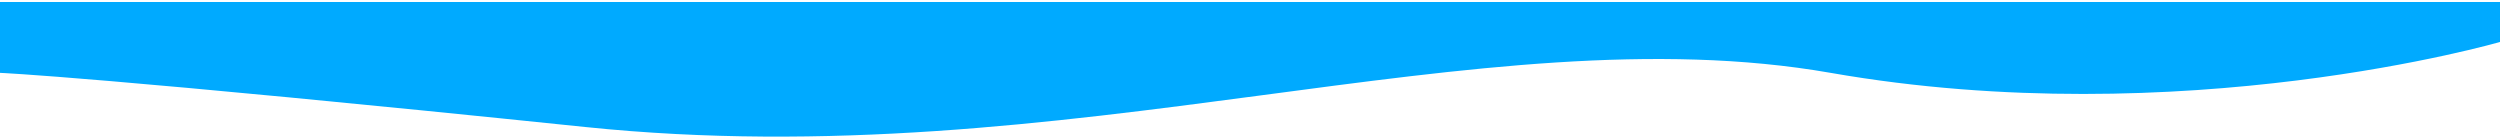
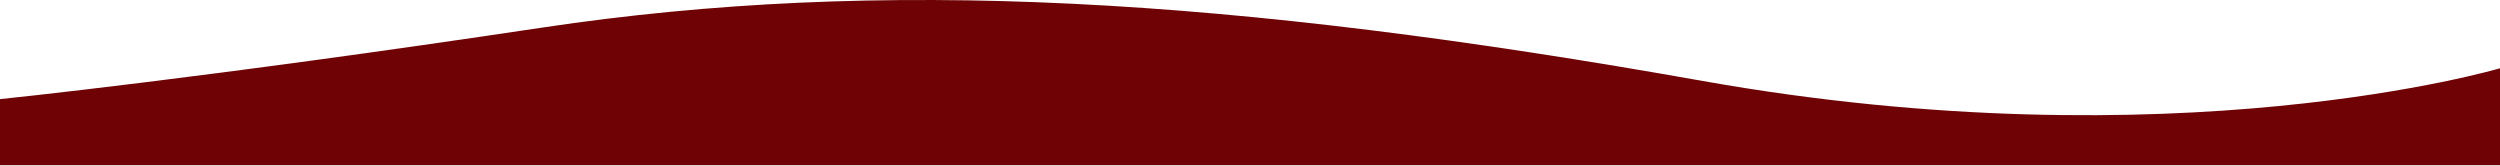
- <svg xmlns="http://www.w3.org/2000/svg" width="3409" height="189" viewBox="0 0 3509 189" fill="none">
-   <path d="M821.72 175.523C140.797 105.11 0 99.497 0 99.497V0H1798.8H3509V56.127C3509 56.127 3062.33 185.728 2569.54 99.497C2076.75 13.266 1502.64 245.937 821.72 175.523Z" fill="#00AAFF" />
+ <svg xmlns="http://www.w3.org/2000/svg" width="3435" height="227">
+   <g>
+     <rect x="-1" y="-1" width="3437" height="229" id="canvas_background" fill="none" />
+   </g>
+   <g>
+     <path d="m1095.49,115.749c-648.738,-115.25 -1095.49,17.462 -1095.49,17.462l0,-133.211l1729.98,0l1705.02,0l0,90.803c0,0 -279.22,28.438 -744.98,98.287c-465.77,69.848 -945.79,41.909 -1594.53,-73.341z" fill="#6e0205" id="svg_1" transform="rotate(180 1717.5,113.5001) " />
+   </g>
</svg>
